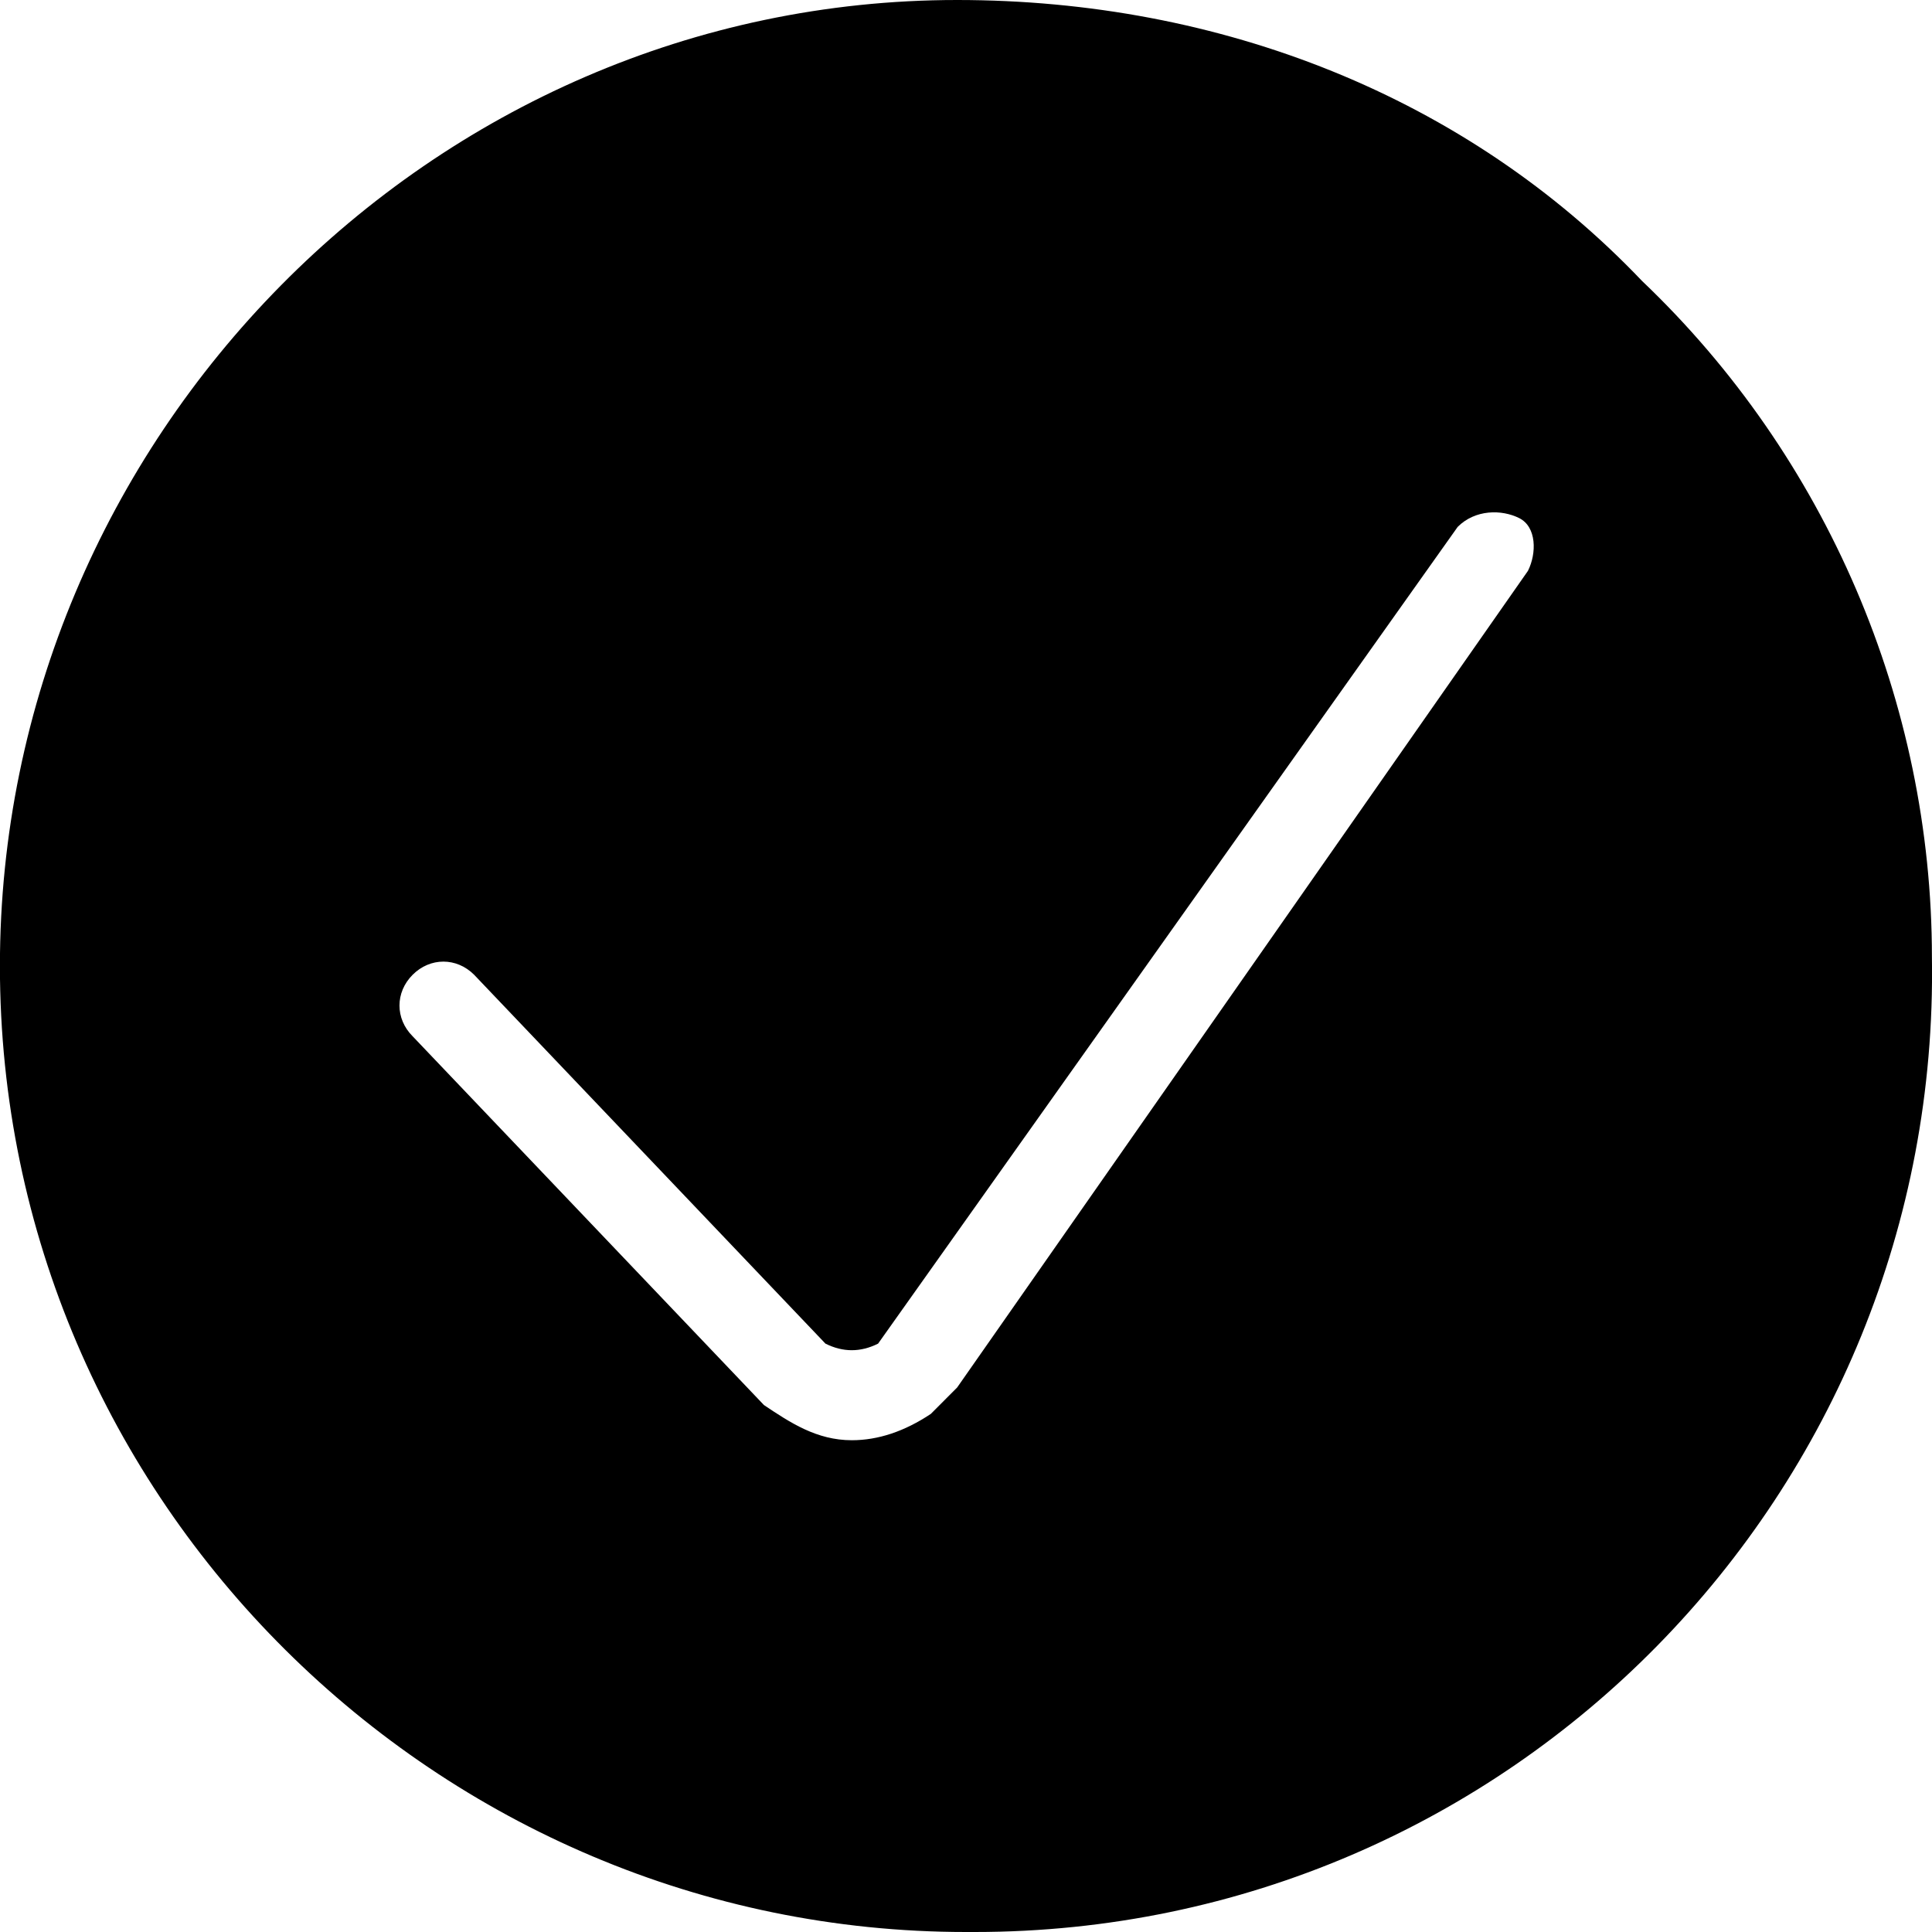
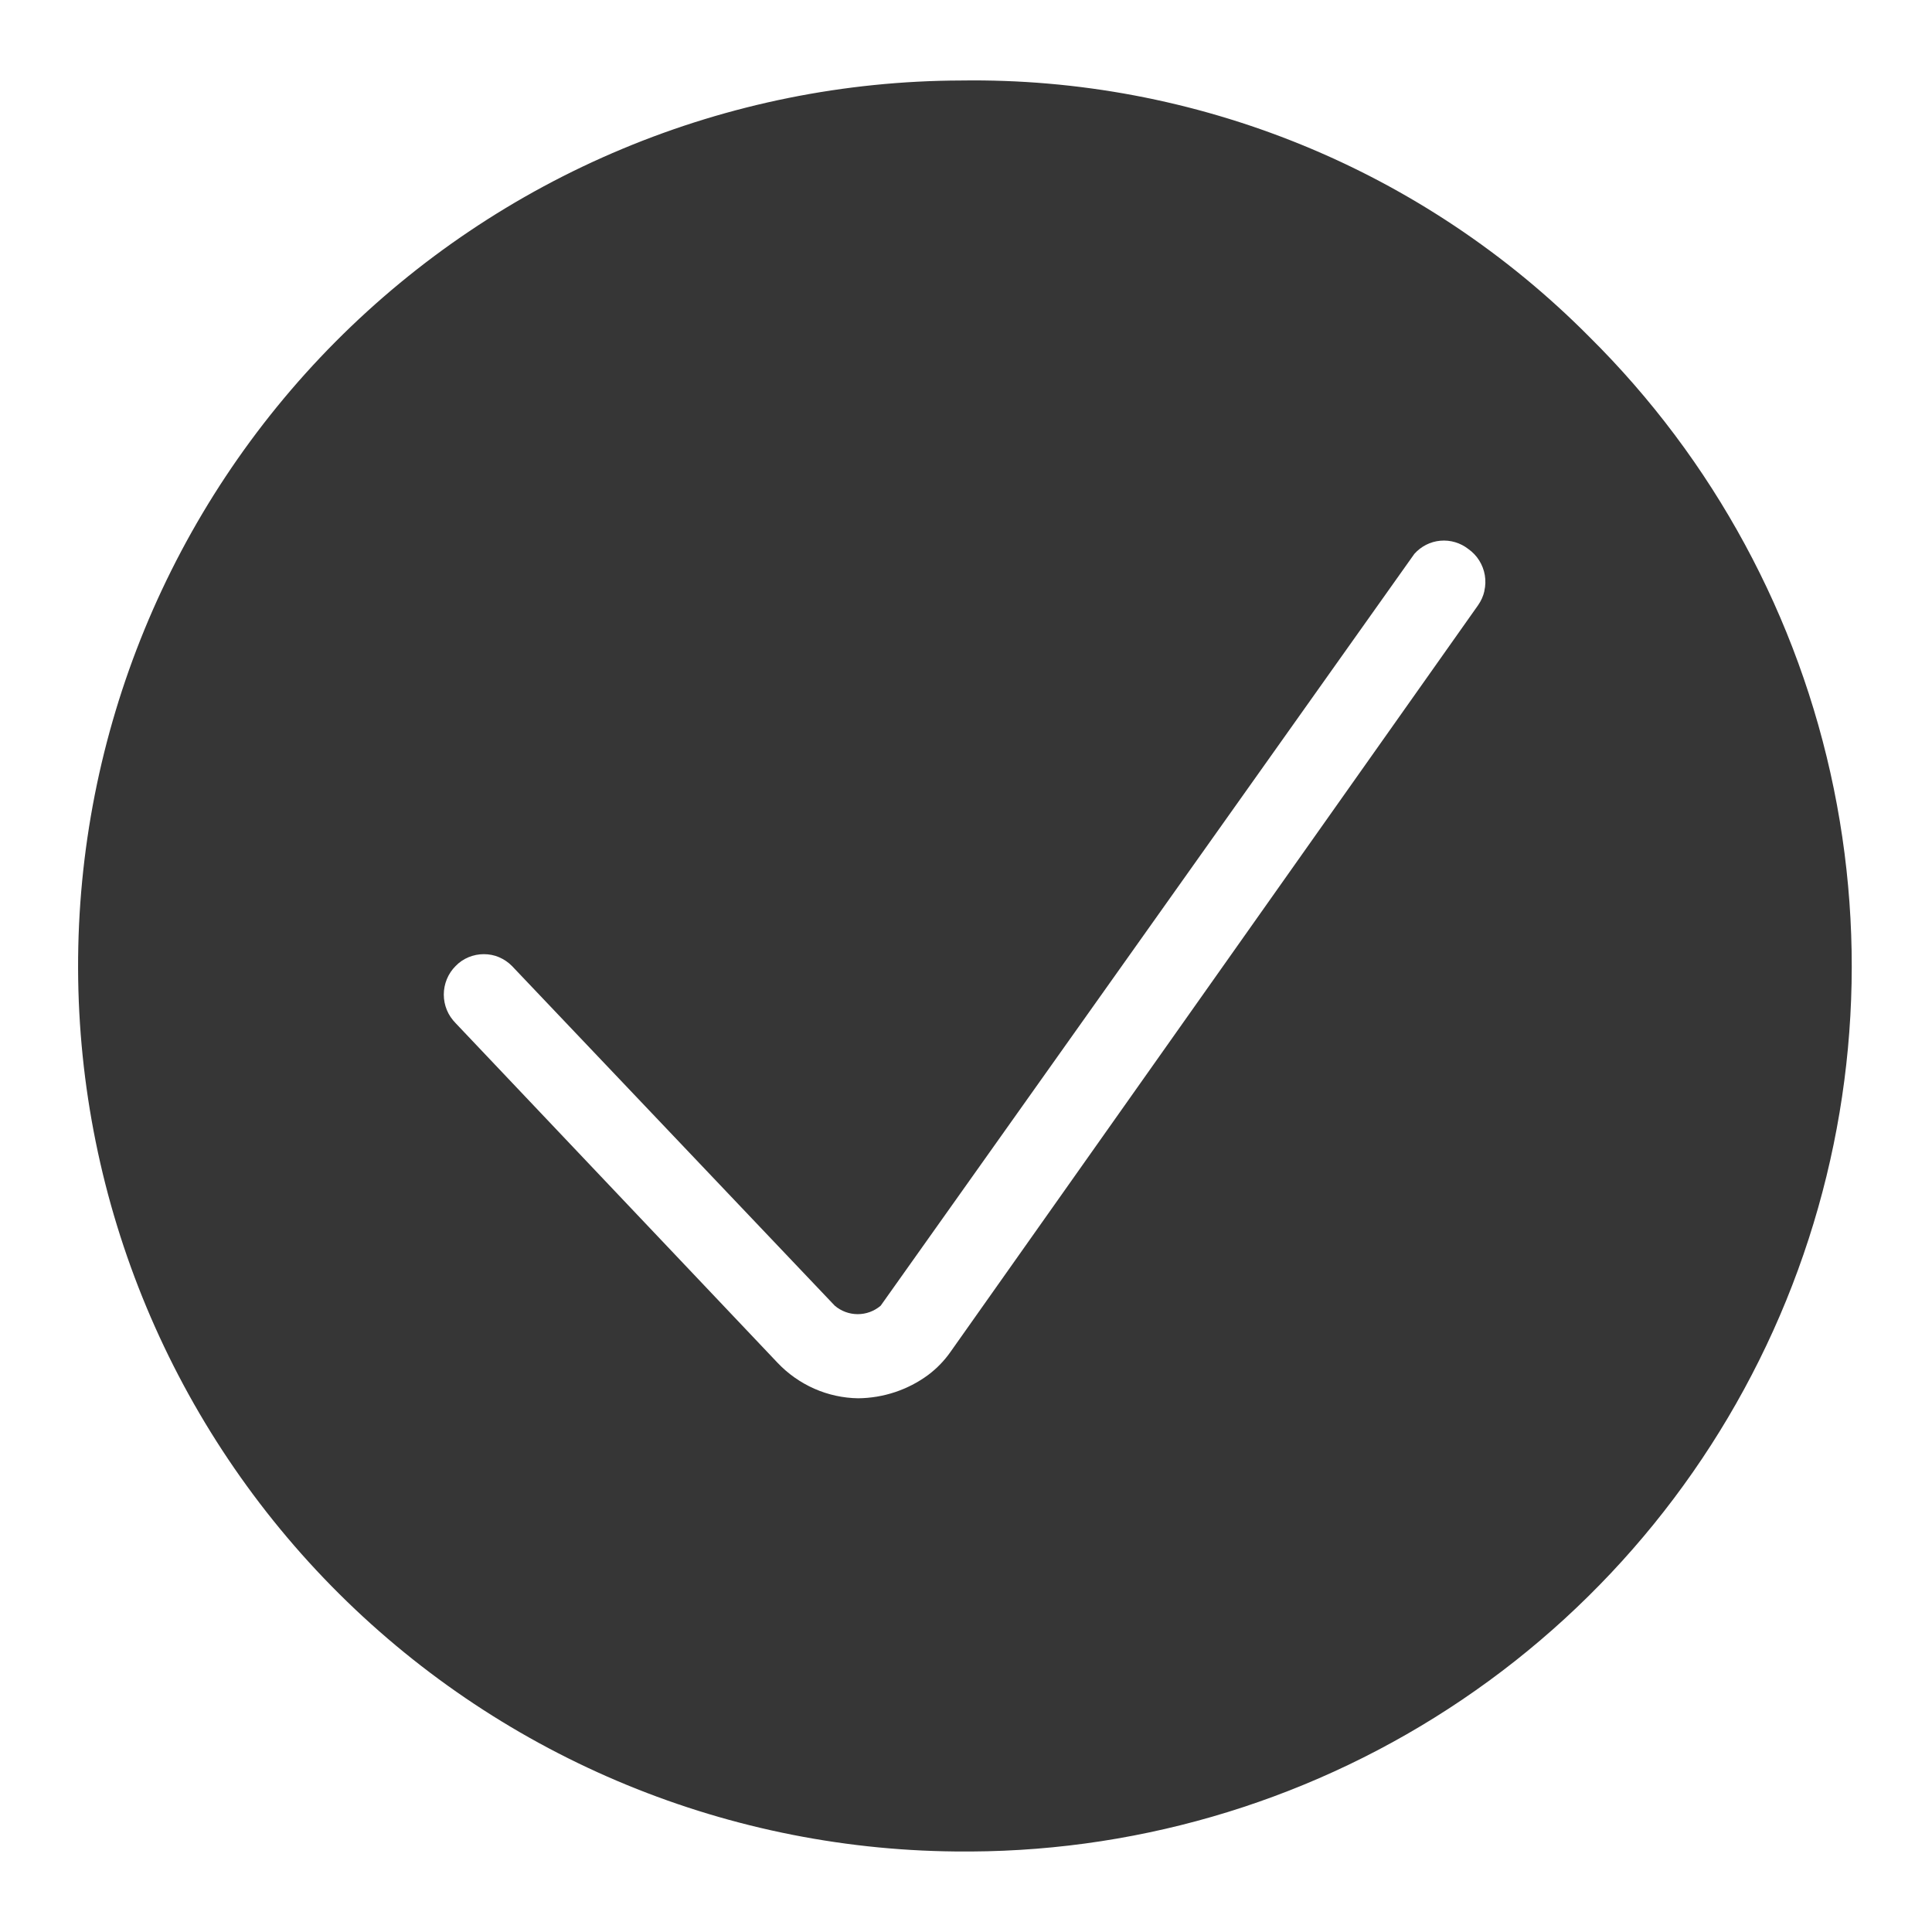
- <svg xmlns="http://www.w3.org/2000/svg" width="24" height="24" viewBox="0 0 24 24">
-   <path d="M20.399 3.491C18.217 1.2 15.163 0 11.89 0C5.344 0 -0.001 5.455 -0.001 12C-0.001 18.654 5.454 24 11.999 24H12.108C18.763 24 24.108 18.546 23.999 11.891C23.999 8.727 22.69 5.673 20.399 3.491ZM18.981 7.091L11.89 17.236C11.781 17.346 11.672 17.454 11.563 17.564C11.235 17.782 10.908 17.891 10.581 17.891C10.145 17.891 9.817 17.673 9.49 17.454L5.126 12.873C4.908 12.655 4.908 12.327 5.126 12.109C5.344 11.891 5.672 11.891 5.89 12.109L10.254 16.691C10.472 16.8 10.69 16.8 10.908 16.691L18.108 6.545C18.326 6.327 18.654 6.327 18.872 6.436C19.09 6.545 19.09 6.873 18.981 7.091Z" />
+ <svg xmlns="http://www.w3.org/2000/svg" id="Camada_1" data-name="Camada 1" width="24" height="24" version="1.1" viewBox="0 0 24 24">
+   <path d="M22.78,9.797c-.436-2.132-1.494-4.086-3.041-5.617h0c-1.02-1.027-2.236-1.838-3.576-2.384-1.34-.546-2.777-.817-4.224-.796-1.444.004-2.874.292-4.207.849-1.333.556-2.543,1.37-3.562,2.394C2.113,6.312.962,9.113.97,12.03c.008,2.917,1.175,5.712,3.243,7.769,2.069,2.057,4.87,3.209,7.787,3.201h.06c2.176-.011,4.3-.667,6.102-1.885,1.803-1.218,3.204-2.944,4.026-4.958.822-2.015,1.028-4.228.592-6.36ZM18.44,7.341c-.014.064-.042.125-.08.179l-6.55,9.27c-.077.111-.172.209-.28.29-.252.186-.557.287-.87.29-.187-.003-.372-.043-.544-.119-.172-.076-.327-.185-.456-.321l-4-4.22c-.046-.047-.084-.102-.109-.163-.025-.061-.038-.126-.038-.192s.013-.131.038-.192c.025-.061.062-.116.109-.163.045-.047.1-.084.16-.109.06-.025.125-.038.19-.038s.13.012.19.038.114.062.16.109l4.01,4.22c.08.068.181.105.285.105s.205-.037.285-.105l6.63-9.34h0c.083-.093.198-.152.323-.163.125-.011.249.026.347.103.054.038.1.086.135.142.035.056.059.118.07.183.011.065.009.132-.006.196Z" fill="#363636" stroke-width="0" />
</svg>
